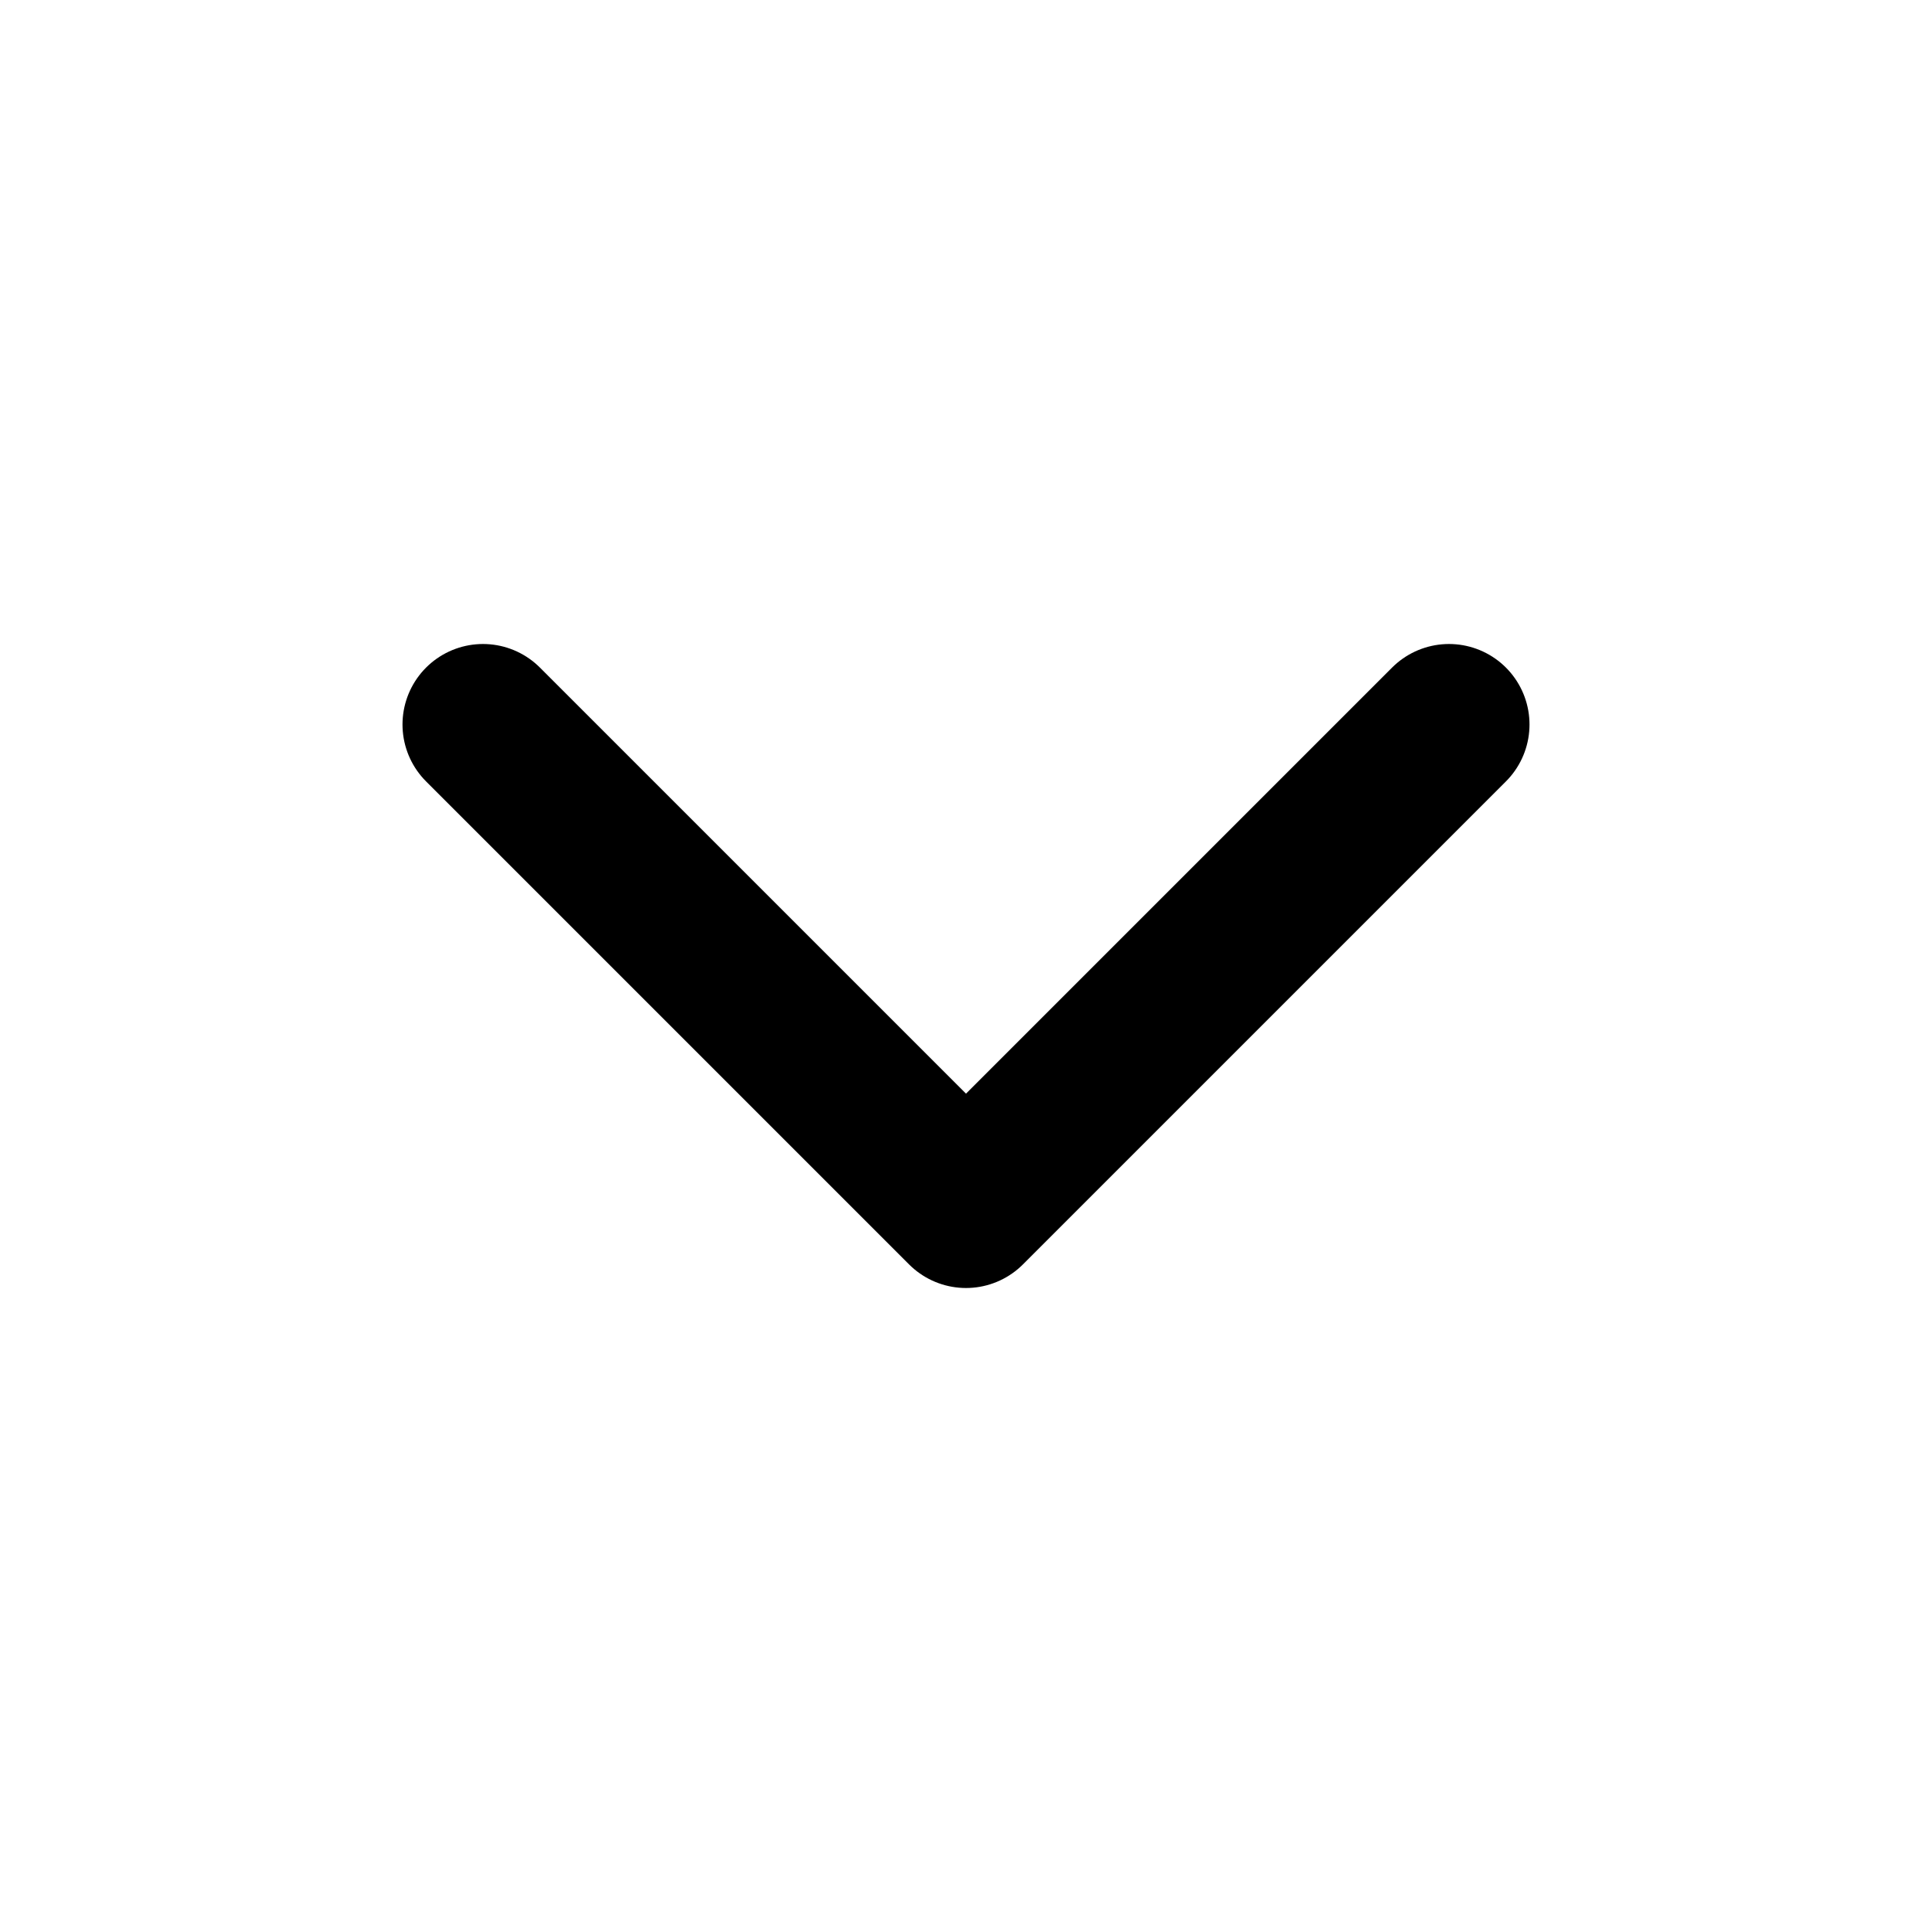
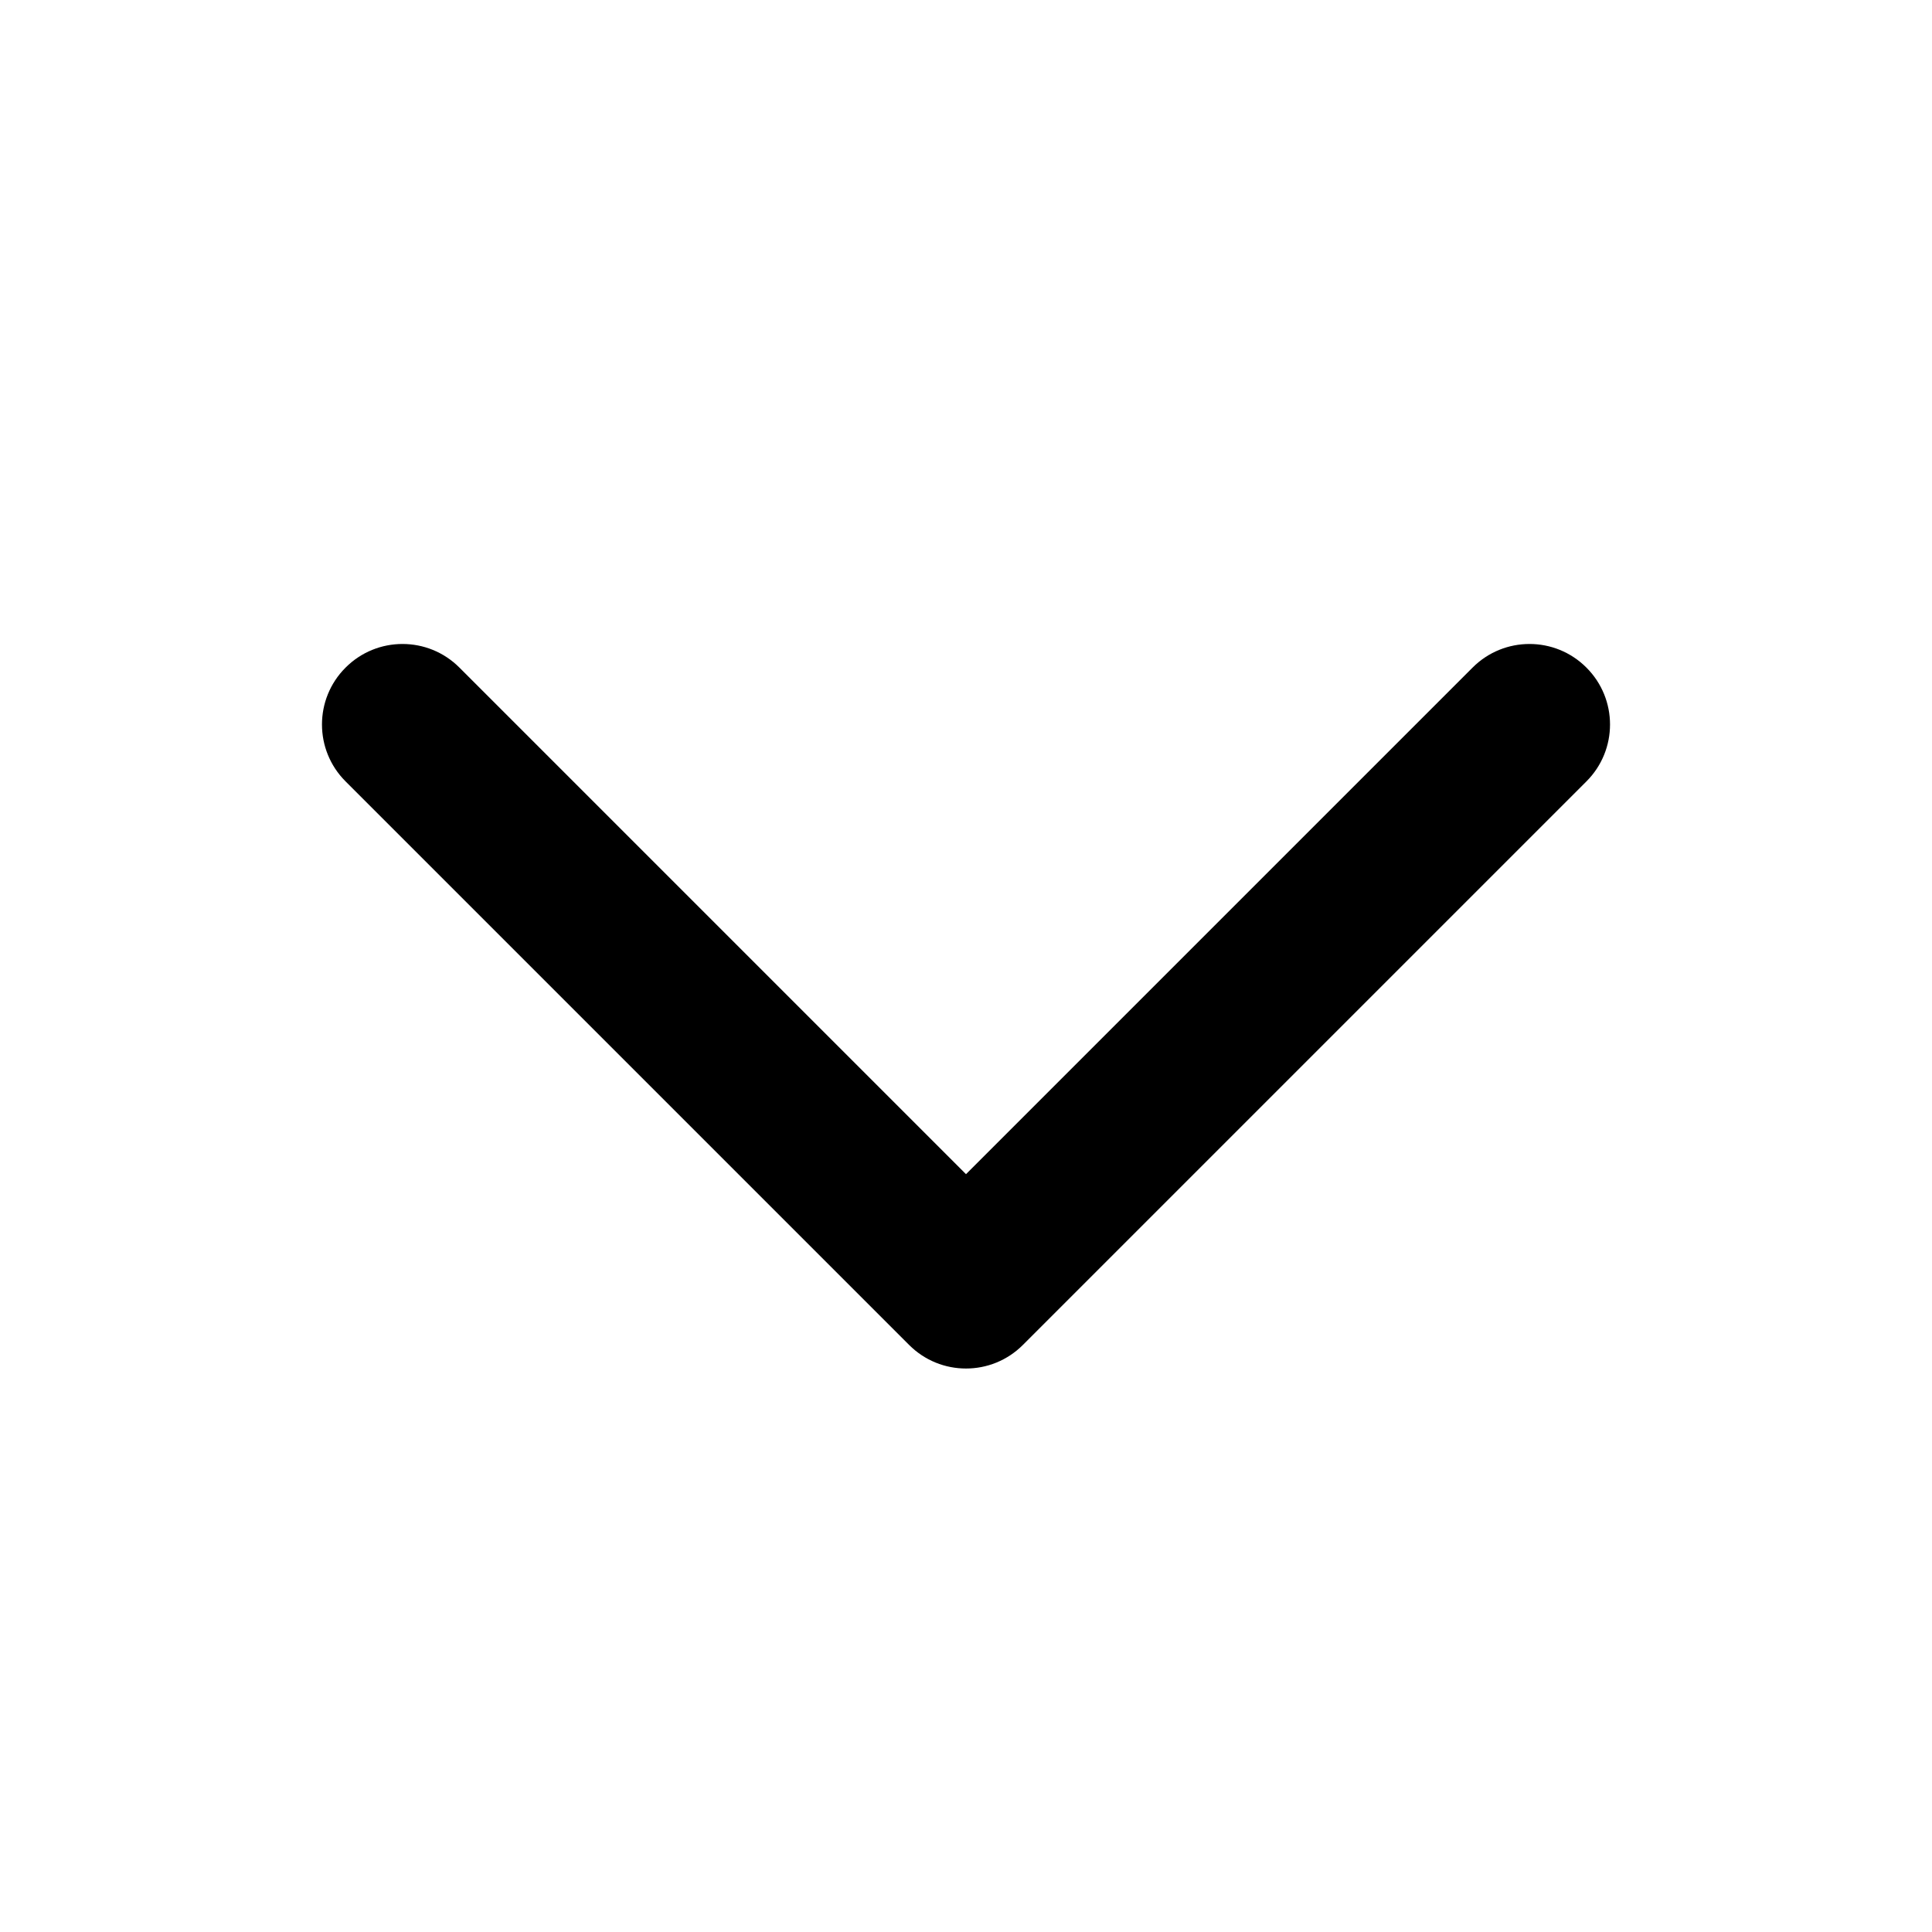
- <svg xmlns="http://www.w3.org/2000/svg" width="24" height="24" viewBox="0 0 24 24" fill="none" stroke="currentColor" stroke-width="2" stroke-linecap="round" stroke-linejoin="round" class="feather feather-chevron-down">
-   <polyline points="6 9 12 15 18 9" />
+ <svg xmlns="http://www.w3.org/2000/svg" width="800px" height="800px" viewBox="0 0 24 24" fill="none">
+   <path fill-rule="evenodd" clip-rule="evenodd" d="M4.293 8.293C4.683 7.902 5.317 7.902 5.707 8.293L12 14.586L18.293 8.293C18.683 7.902 19.317 7.902 19.707 8.293C20.098 8.683 20.098 9.317 19.707 9.707L12.707 16.707C12.317 17.098 11.683 17.098 11.293 16.707L4.293 9.707C3.902 9.317 3.902 8.683 4.293 8.293Z" fill="#000000" />
</svg>
